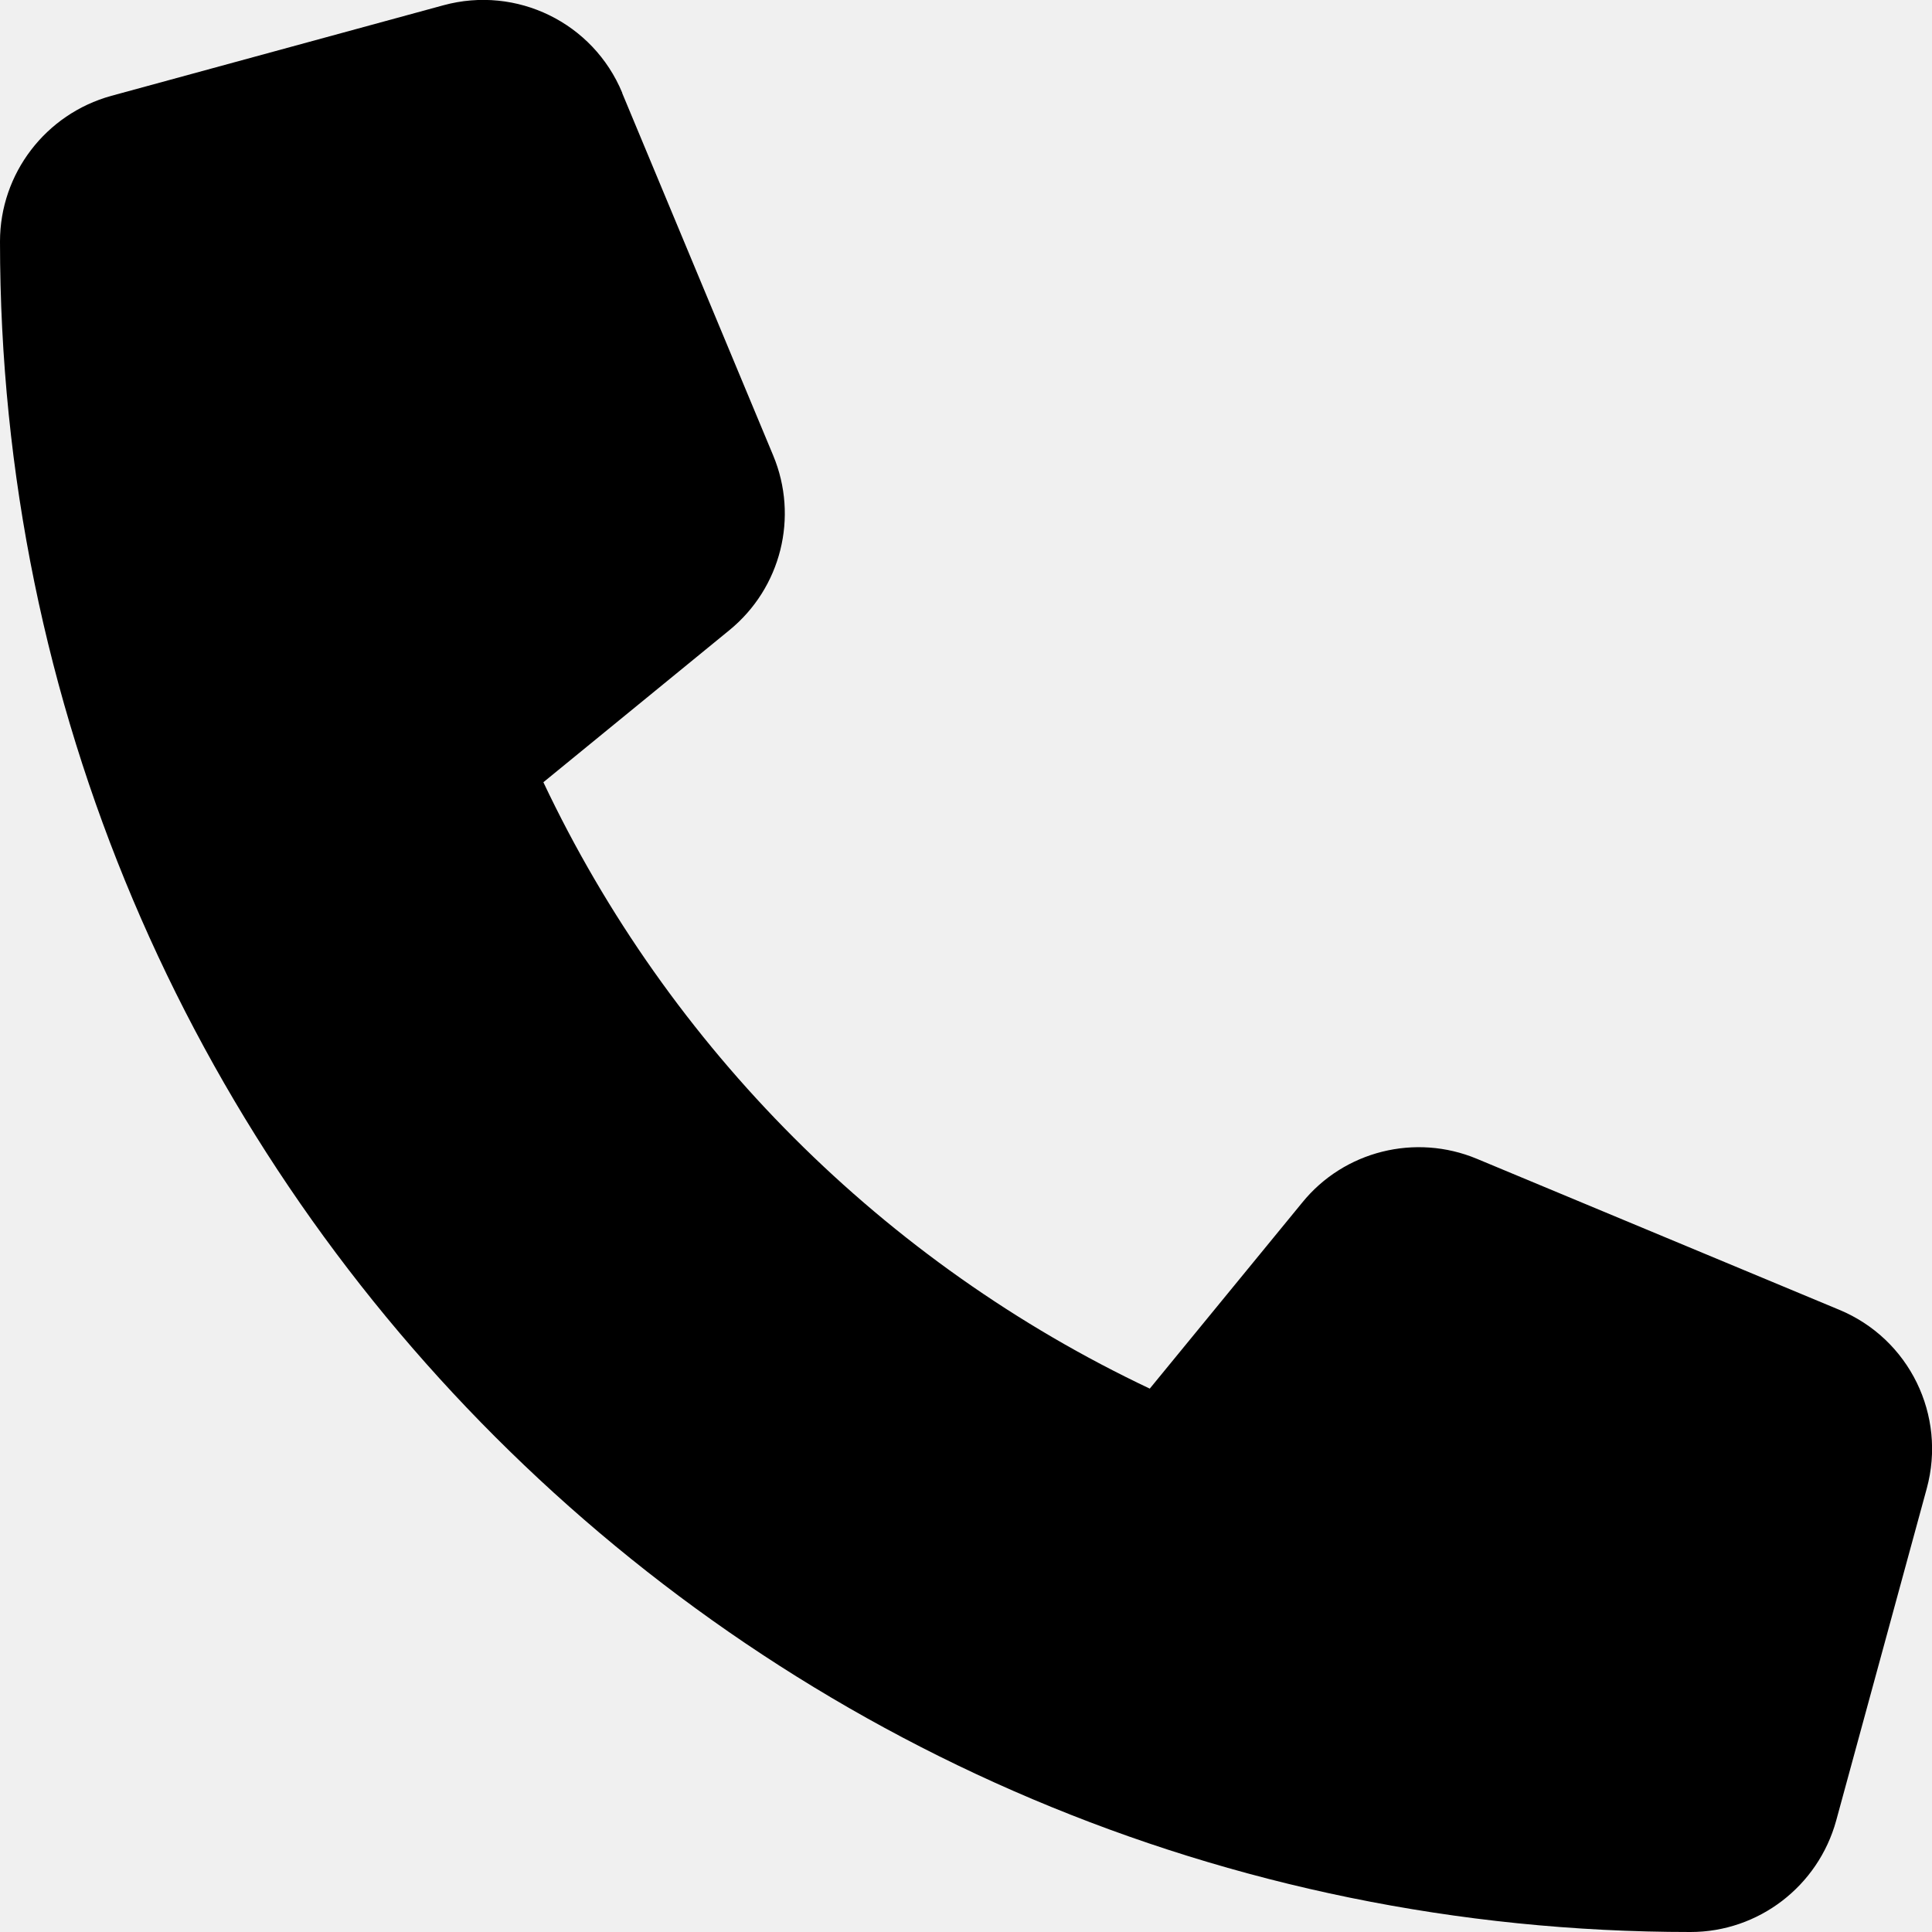
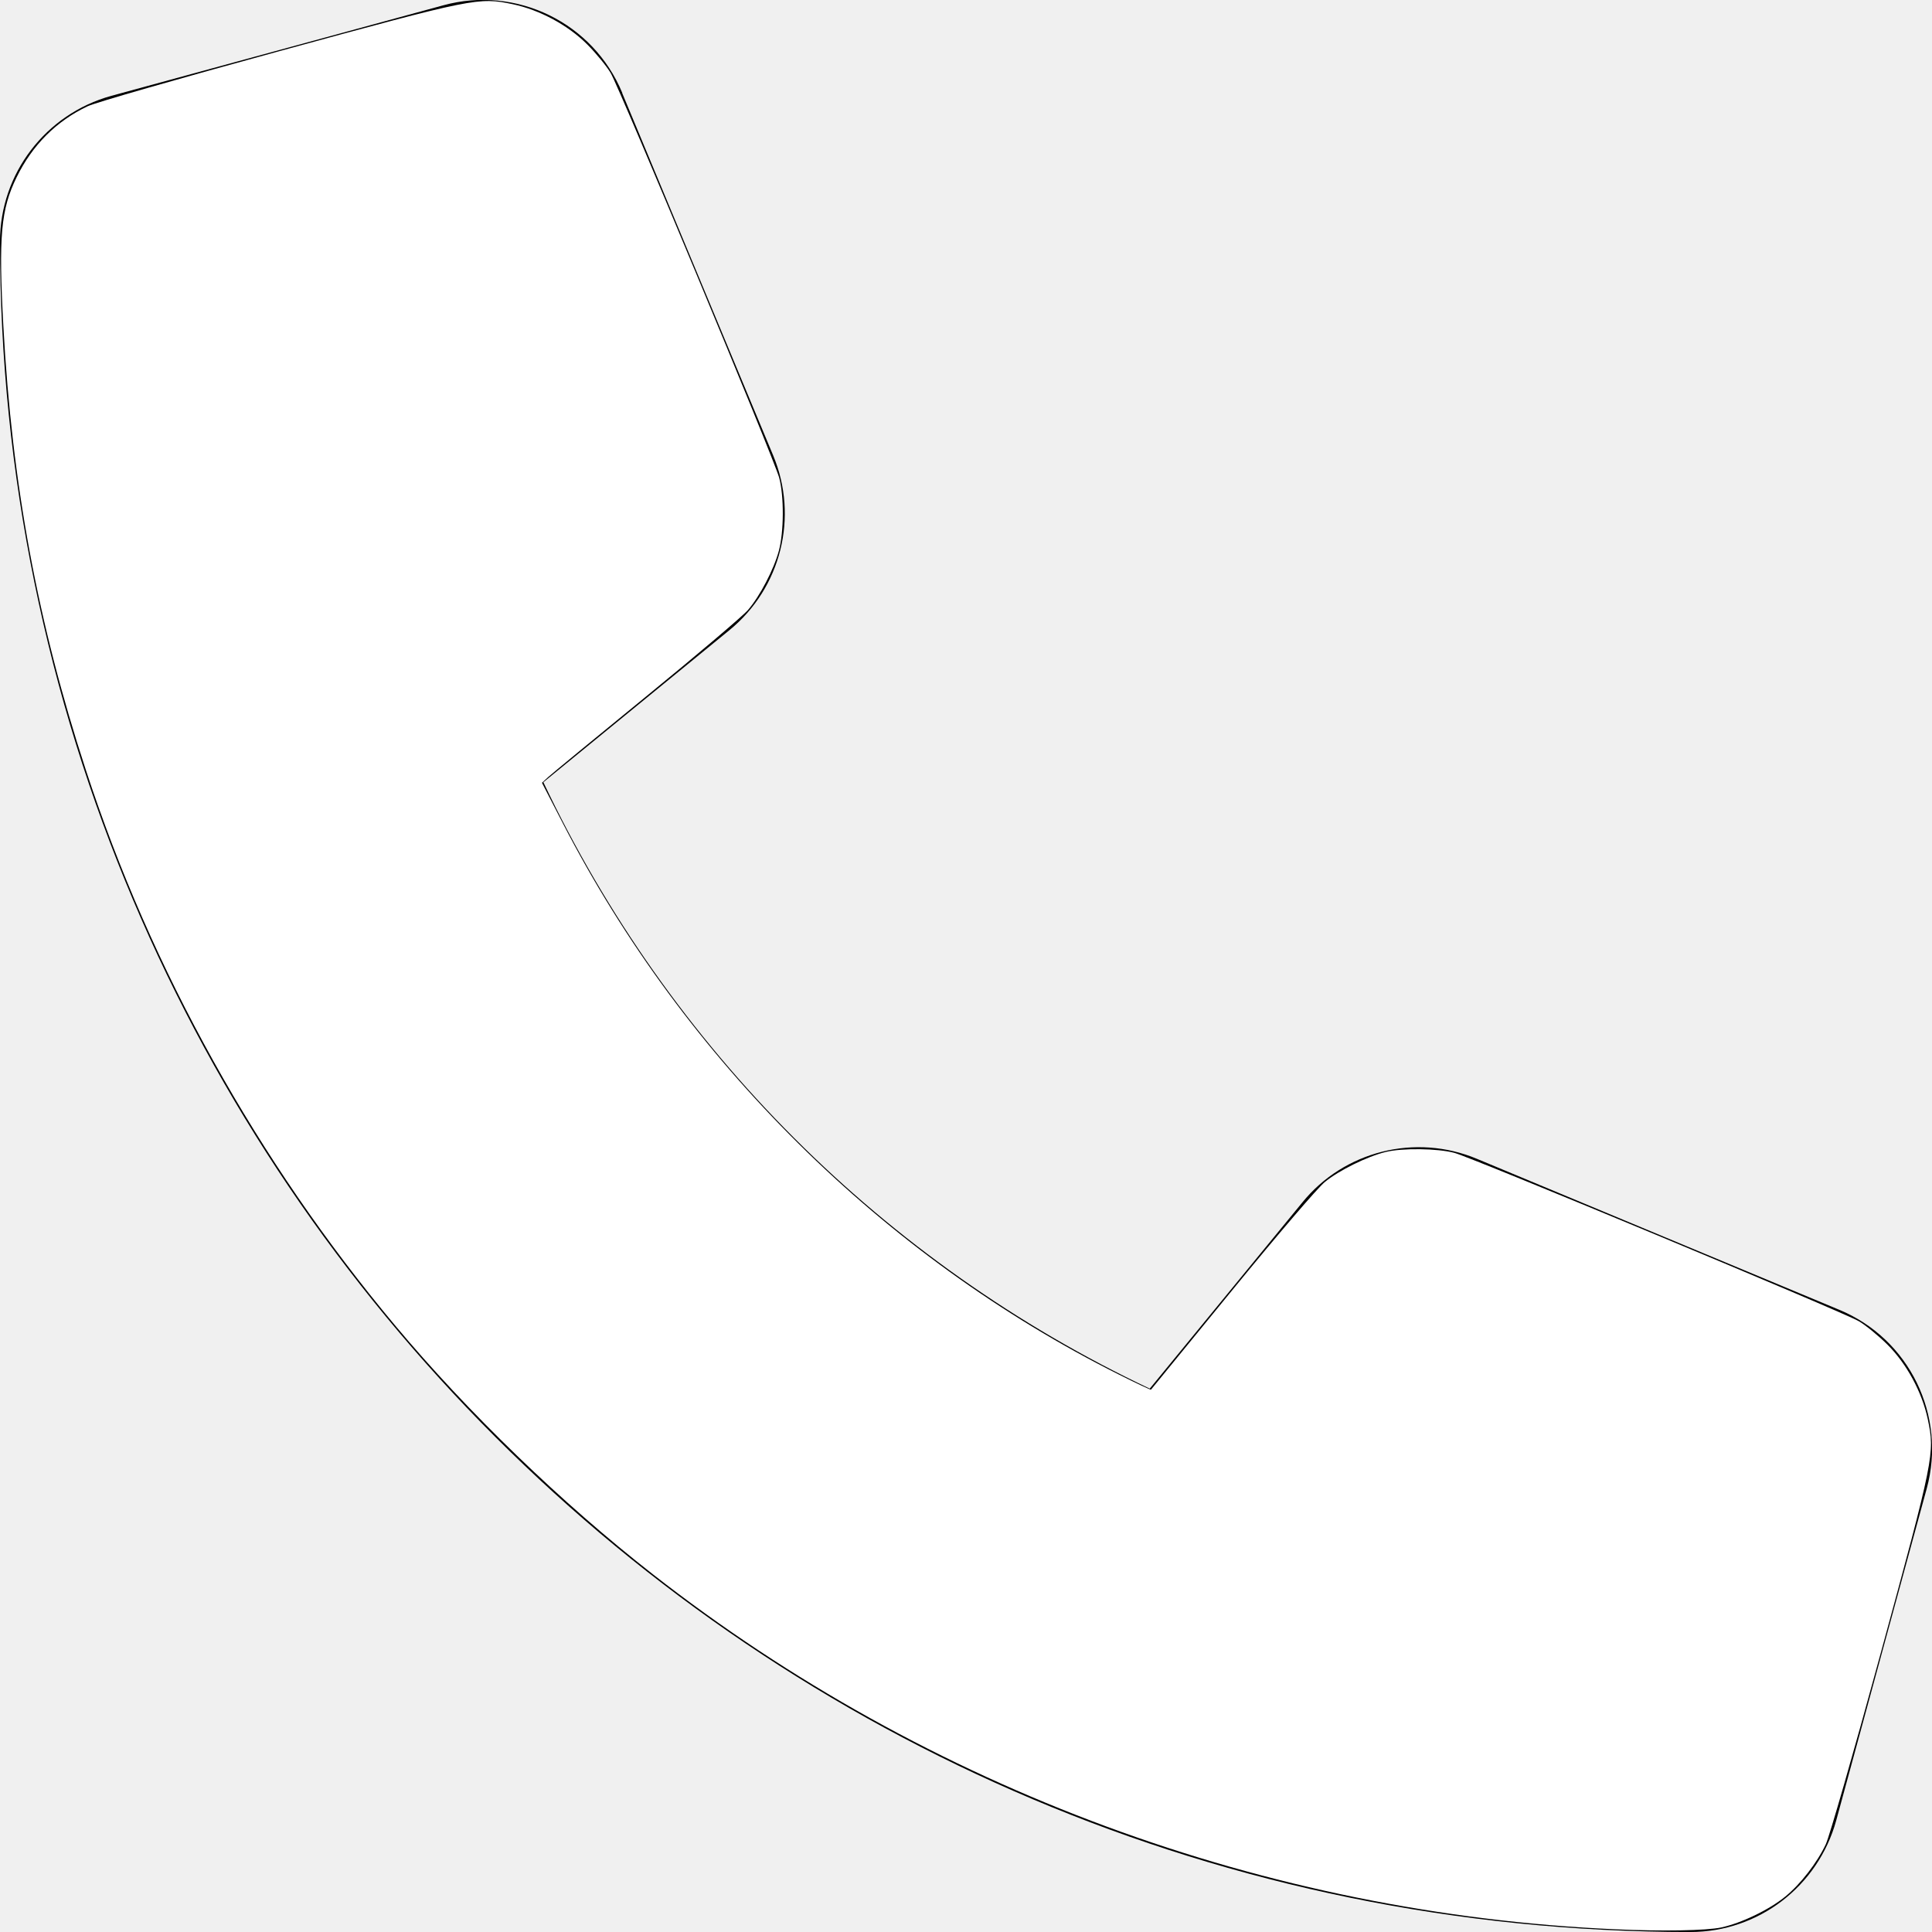
- <svg xmlns="http://www.w3.org/2000/svg" viewBox="0 0 512 512">
-   <path d="M164.9 24.6c-7.7-18.6-28-28.5-47.4-23.2l-88 24C12.1 30.2 0 46 0 64C0 311.4 200.6 512 448 512c18 0 33.8-12.1 38.6-29.5l24-88c5.3-19.4-4.6-39.7-23.2-47.4l-96-40c-16.3-6.8-35.2-2.1-46.3 11.6L304.7 368C234.3 334.7 177.3 277.7 144 207.3L193.3 167c13.7-11.2 18.4-30 11.6-46.3l-40-96z" />
+ <svg xmlns="http://www.w3.org/2000/svg" viewBox="0 0 512 512" version="1.1" id="svg1">
+   <defs id="defs1" />
+   <path d="M164.9 24.6c-7.7-18.6-28-28.5-47.4-23.2l-88 24C12.1 30.2 0 46 0 64C0 311.4 200.6 512 448 512c18 0 33.8-12.1 38.6-29.5l24-88c5.3-19.4-4.6-39.7-23.2-47.4l-96-40c-16.3-6.8-35.2-2.1-46.3 11.6L304.7 368C234.3 334.7 177.3 277.7 144 207.3L193.3 167c13.7-11.2 18.4-30 11.6-46.3l-40-96z" id="path1" />
+   <path style="fill:#ffffff;stroke-width:0" d="M 428.153,511.287 C 335.748,507.227 245.813,474.064 173.045,417.218 148.851,398.317 123.944,374.268 104.615,351.145 68.194,307.577 40.102,257.086 22.725,203.967 9.99,165.037 3.167,128.33 0.896,86.523 -0.403,62.613 0.225,55.53 4.403,46.978 8.57,38.448 14.966,32.056 23.241,28.151 25.299,27.179 47.076,20.922 73.786,13.627 125.673,-0.544 126.85,-0.781 135.879,1.117 c 7.172,1.507 14.727,5.595 19.805,10.715 2.353,2.373 5.126,5.766 6.162,7.54 2.466,4.224 43.379,102.481 44.643,107.216 1.316,4.931 1.272,14.367 -0.091,19.401 -1.341,4.951 -5.009,11.984 -8.17,15.663 -1.36,1.583 -13.469,11.86 -26.91,22.837 -13.441,10.977 -25.17,20.633 -26.065,21.458 l -1.627,1.499 5.543,10.749 c 32.32,62.679 84.89,114.785 147.399,146.099 4.576,2.293 8.379,4.085 8.451,3.984 0.072,-0.101 9.728,-11.919 21.458,-26.261 12.521,-15.309 22.693,-27.196 24.633,-28.787 3.727,-3.057 11.194,-6.741 16.091,-7.939 4.425,-1.082 13.713,-0.967 18.213,0.227 4.744,1.258 102.998,42.157 107.215,44.629 1.774,1.04 5.167,3.816 7.54,6.17 5.12,5.078 9.207,12.633 10.715,19.805 1.898,9.03 1.661,10.206 -12.51,62.093 -7.295,26.71 -13.552,48.487 -14.524,50.546 -2.314,4.902 -6.666,10.522 -10.717,13.837 -4.281,3.504 -11.699,7.078 -17.03,8.205 -3.931,0.831 -15.498,1.032 -27.949,0.485 z" id="path2" />
</svg>
